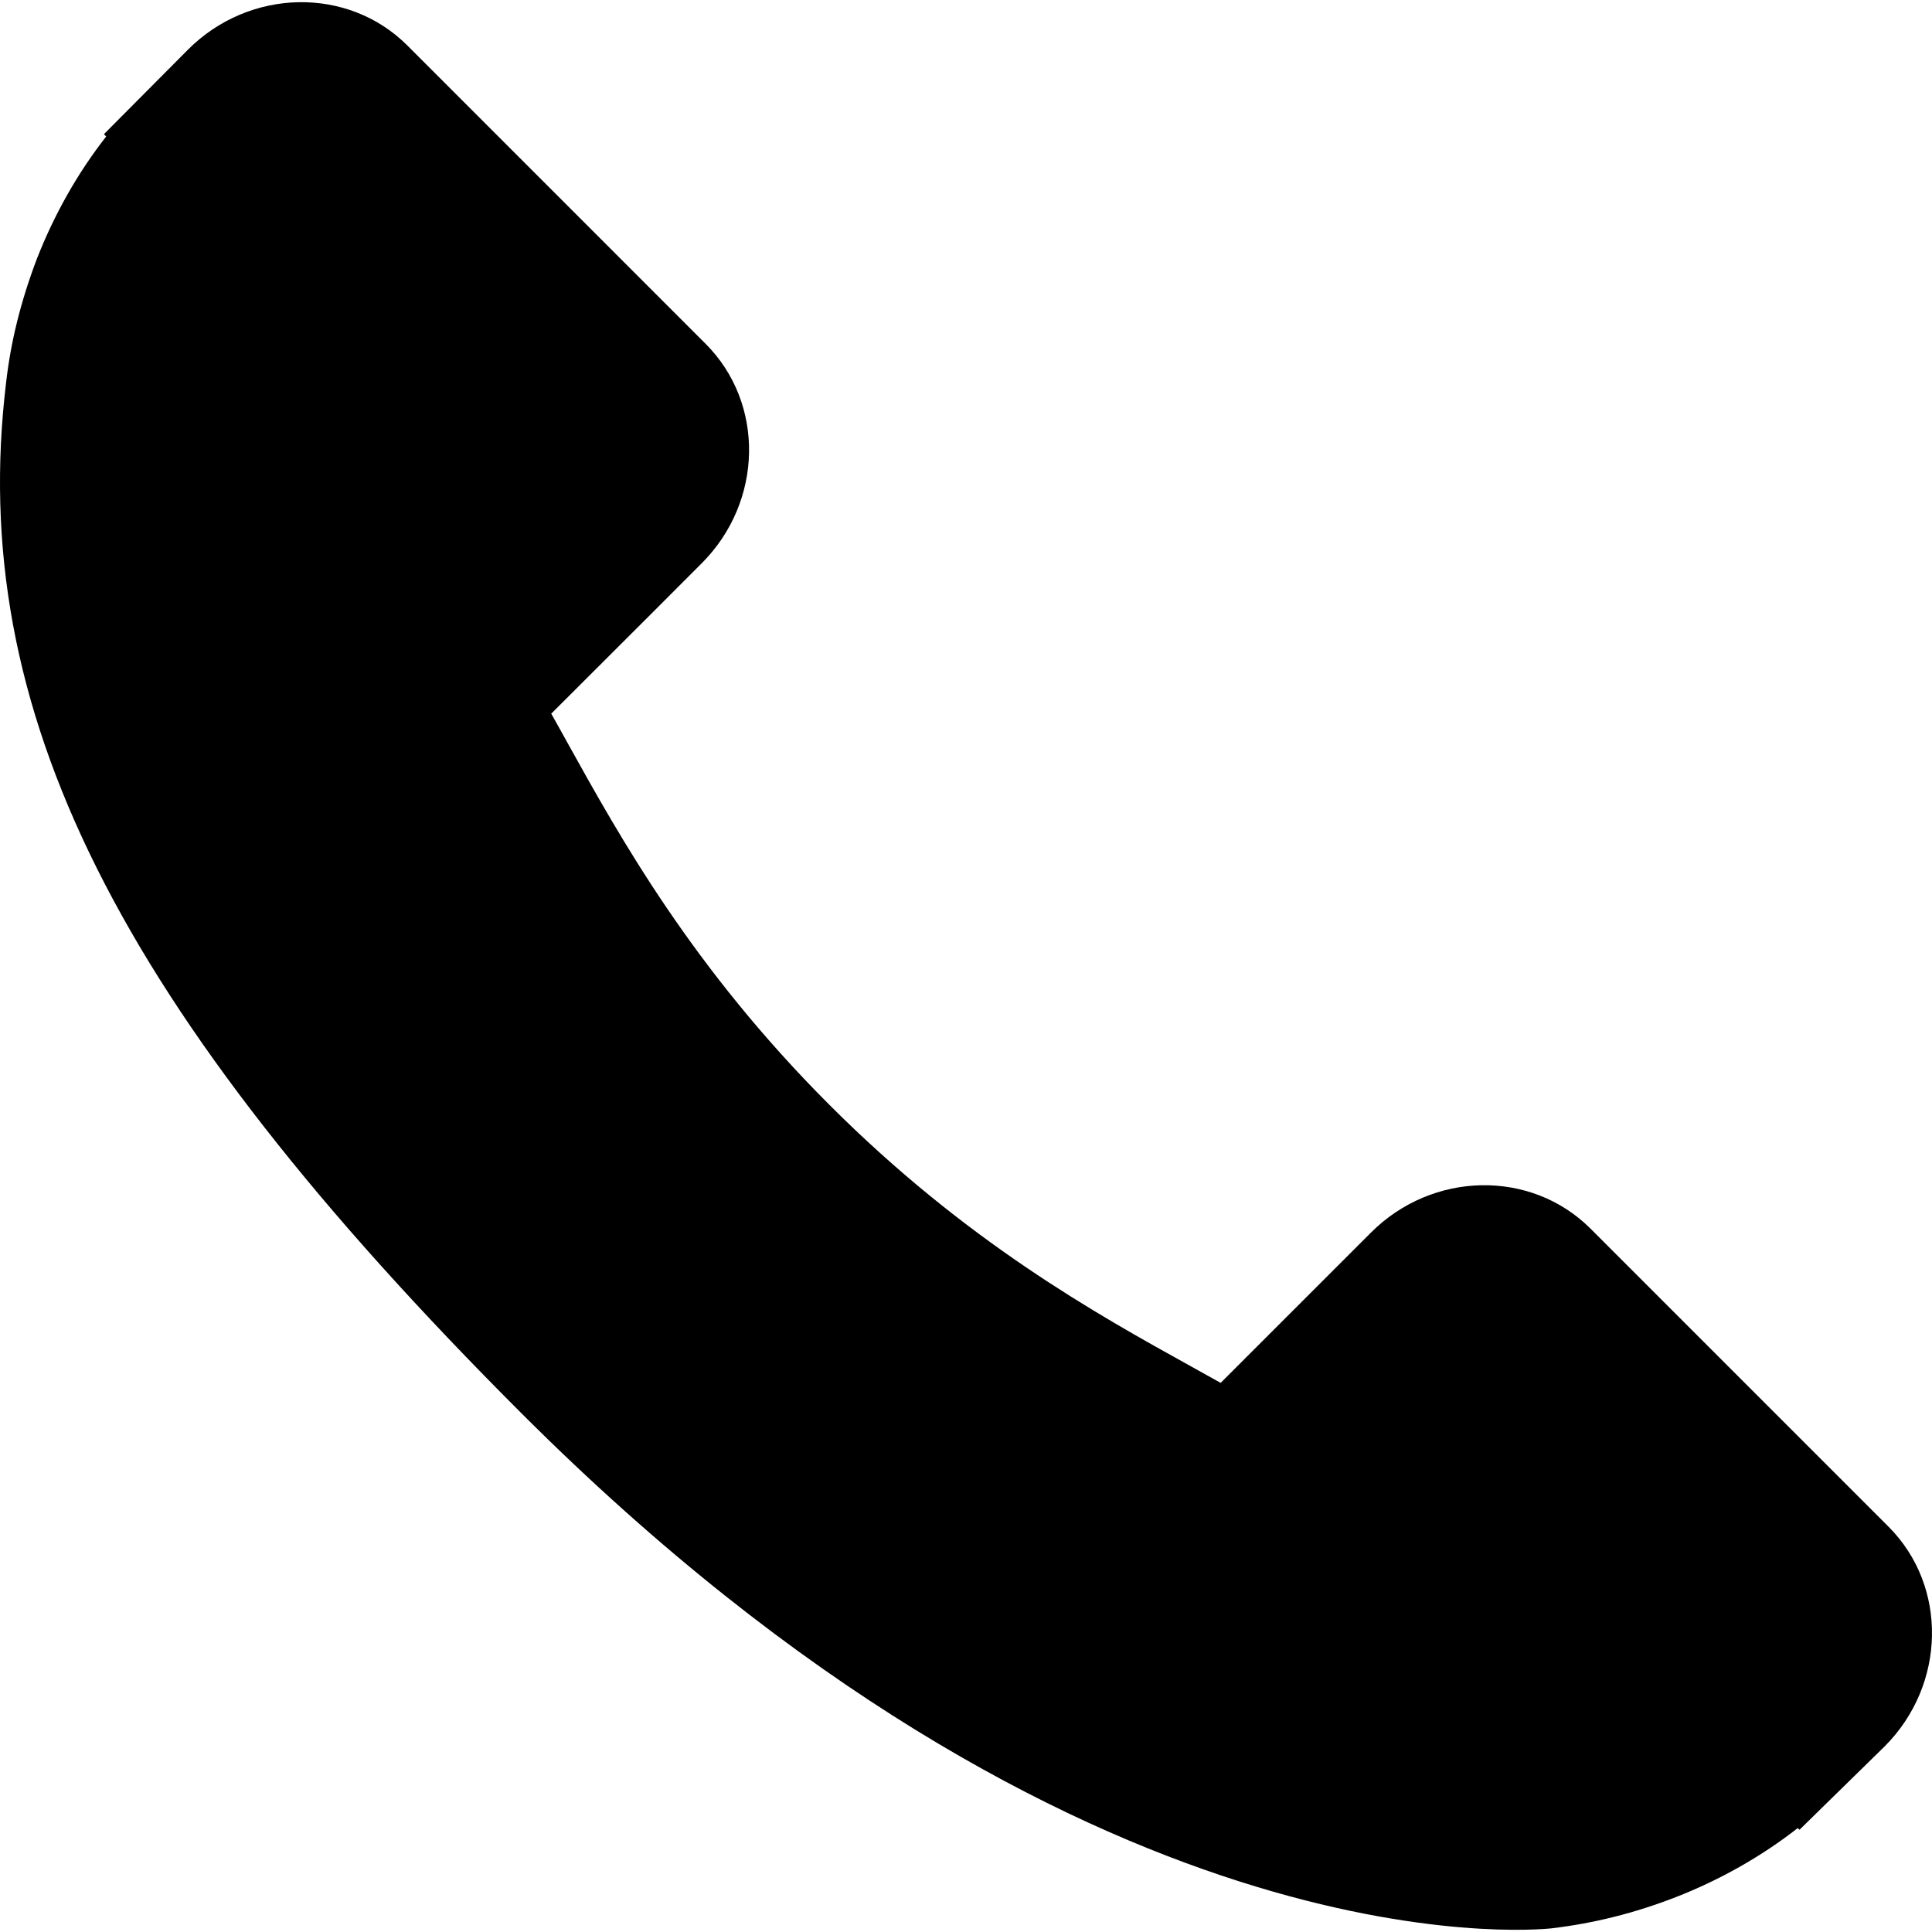
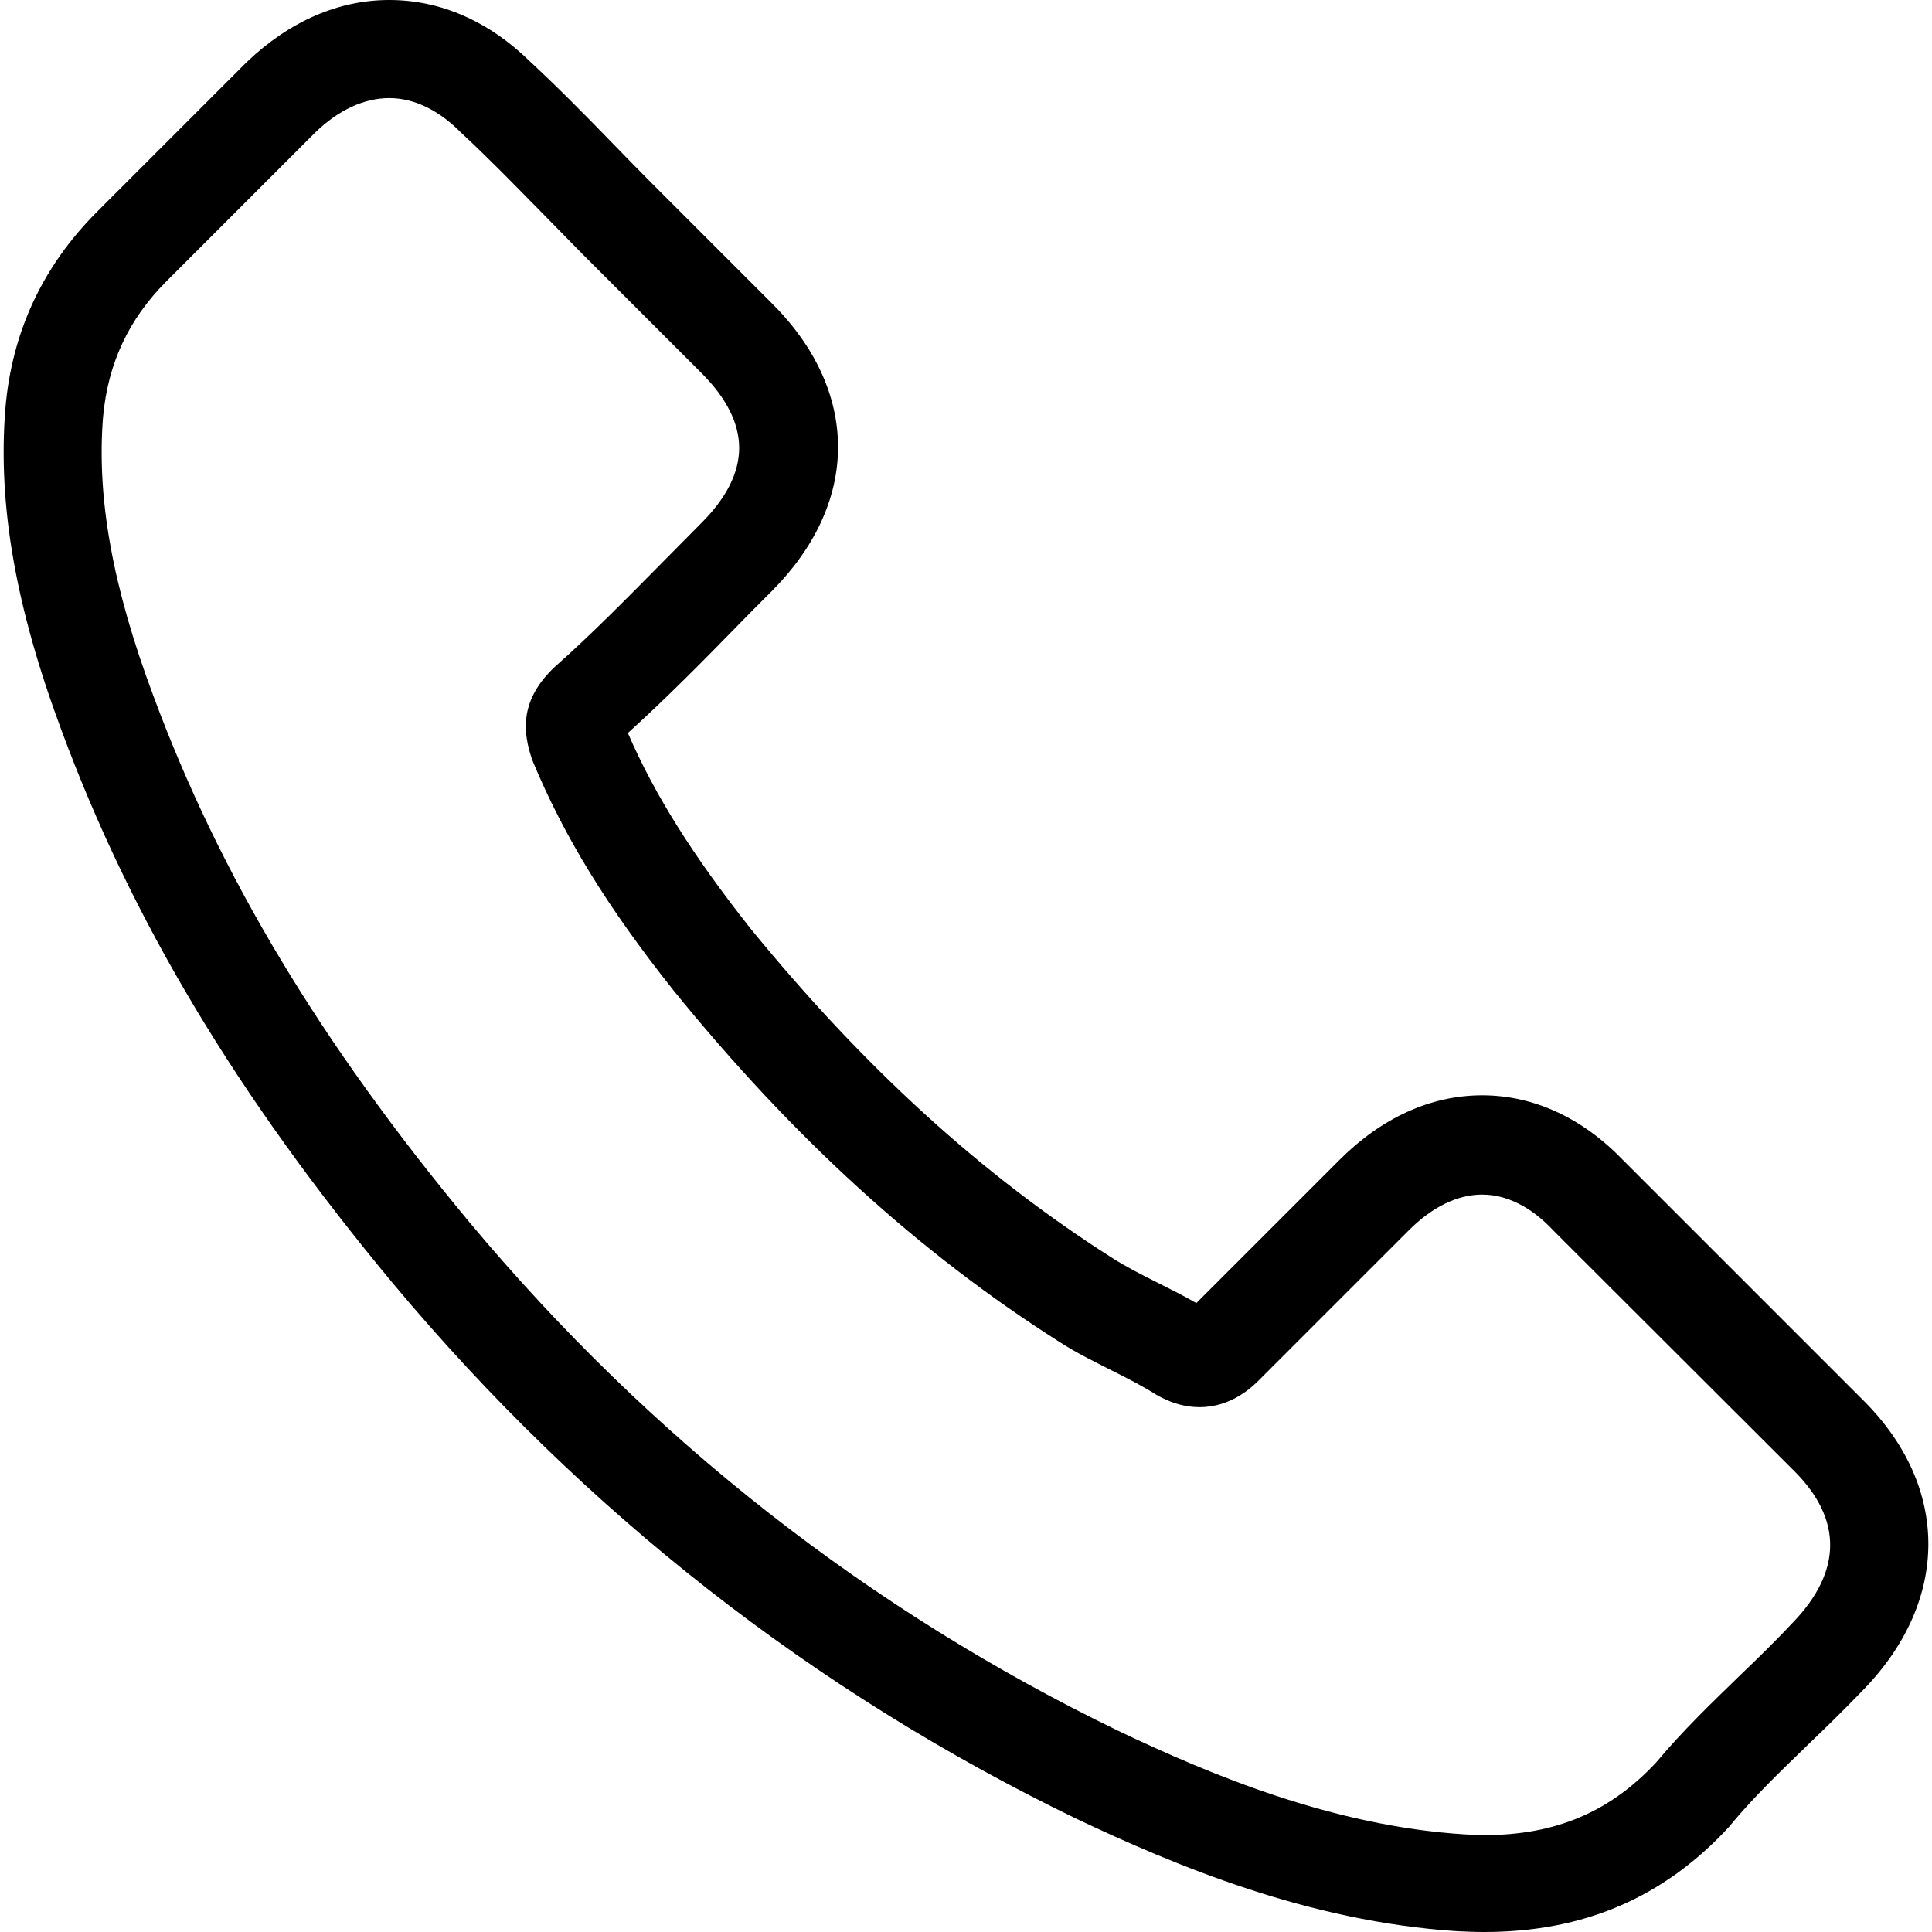
- <svg xmlns="http://www.w3.org/2000/svg" version="1.1" id="Capa_1" x="0px" y="0px" width="348.077px" height="348.077px" viewBox="0 0 348.077 348.077" style="enable-background:new 0 0 348.077 348.077;" xml:space="preserve">
+ <svg xmlns="http://www.w3.org/2000/svg" version="1.1" id="Capa_1" x="0px" y="0px" viewBox="0 0 482.6 482.6" style="enable-background:new 0 0 482.6 482.6;" xml:space="preserve">
  <g>
-     <g>
-       <g>
-         <path d="M340.273,275.083l-53.755-53.761c-10.707-10.664-28.438-10.34-39.518,0.744l-27.082,27.076     c-1.711-0.943-3.482-1.928-5.344-2.973c-17.102-9.476-40.509-22.464-65.14-47.113c-24.704-24.701-37.704-48.144-47.209-65.257     c-1.003-1.813-1.964-3.561-2.913-5.221l18.176-18.149l8.936-8.947c11.097-11.1,11.403-28.826,0.721-39.521L73.39,8.194     C62.708-2.486,44.969-2.162,33.872,8.938l-15.15,15.237l0.414,0.411c-5.08,6.482-9.325,13.958-12.484,22.02     C3.74,54.28,1.927,61.603,1.098,68.941C-6,127.785,20.89,181.564,93.866,254.541c100.875,100.868,182.167,93.248,185.674,92.876     c7.638-0.913,14.958-2.738,22.397-5.627c7.992-3.122,15.463-7.361,21.941-12.43l0.331,0.294l15.348-15.029     C350.631,303.527,350.95,285.795,340.273,275.083z" />
-       </g>
-     </g>
+     <path d="M98.339,320.8c47.6,56.9,104.9,101.7,170.3,133.4c24.9,11.8,58.2,25.8,95.3,28.2c2.3,0.1,4.5,0.2,6.8,0.2   c24.9,0,44.9-8.6,61.2-26.3c0.1-0.1,0.3-0.3,0.4-0.5c5.8-7,12.4-13.3,19.3-20c4.7-4.5,9.5-9.2,14.1-14   c21.3-22.2,21.3-50.4-0.2-71.9l-60.1-60.1c-10.2-10.6-22.4-16.2-35.2-16.2c-12.8,0-25.1,5.6-35.6,16.1l-35.8,35.8   c-3.3-1.9-6.7-3.6-9.9-5.2c-4-2-7.7-3.9-11-6c-32.6-20.7-62.2-47.7-90.5-82.4c-14.3-18.1-23.9-33.3-30.6-48.8   c9.4-8.5,18.2-17.4,26.7-26.1c3-3.1,6.1-6.2,9.2-9.3c10.8-10.8,16.6-23.3,16.6-36s-5.7-25.2-16.6-36l-29.8-29.8   c-3.5-3.5-6.8-6.9-10.2-10.4c-6.6-6.8-13.5-13.8-20.3-20.1c-10.3-10.1-22.4-15.4-35.2-15.4c-12.7,0-24.9,5.3-35.6,15.5l-37.4,37.4   c-13.6,13.6-21.3,30.1-22.9,49.2c-1.9,23.9,2.5,49.3,13.9,80C32.739,229.6,59.139,273.7,98.339,320.8z M25.739,104.2   c1.2-13.3,6.3-24.4,15.9-34l37.2-37.2c5.8-5.6,12.2-8.5,18.4-8.5c6.1,0,12.3,2.9,18,8.7c6.7,6.2,13,12.7,19.8,19.6   c3.4,3.5,6.9,7,10.4,10.6l29.8,29.8c6.2,6.2,9.4,12.5,9.4,18.7s-3.2,12.5-9.4,18.7c-3.1,3.1-6.2,6.3-9.3,9.4   c-9.3,9.4-18,18.3-27.6,26.8c-0.2,0.2-0.3,0.3-0.5,0.5c-8.3,8.3-7,16.2-5,22.2c0.1,0.3,0.2,0.5,0.3,0.8   c7.7,18.5,18.4,36.1,35.1,57.1c30,37,61.6,65.7,96.4,87.8c4.3,2.8,8.9,5,13.2,7.2c4,2,7.7,3.9,11,6c0.4,0.2,0.7,0.4,1.1,0.6   c3.3,1.7,6.5,2.5,9.7,2.5c8,0,13.2-5.1,14.9-6.8l37.4-37.4c5.8-5.8,12.1-8.9,18.3-8.9c7.6,0,13.8,4.7,17.7,8.9l60.3,60.2   c12,12,11.9,25-0.3,37.7c-4.2,4.5-8.6,8.8-13.3,13.3c-7,6.8-14.3,13.8-20.9,21.7c-11.5,12.4-25.2,18.2-42.9,18.2   c-1.7,0-3.5-0.1-5.2-0.2c-32.8-2.1-63.3-14.9-86.2-25.8c-62.2-30.1-116.8-72.8-162.1-127c-37.3-44.9-62.4-86.7-79-131.5   C28.039,146.4,24.139,124.3,25.739,104.2z" />
  </g>
  <g>
</g>
  <g>
</g>
  <g>
</g>
  <g>
</g>
  <g>
</g>
  <g>
</g>
  <g>
</g>
  <g>
</g>
  <g>
</g>
  <g>
</g>
  <g>
</g>
  <g>
</g>
  <g>
</g>
  <g>
</g>
  <g>
</g>
</svg>
